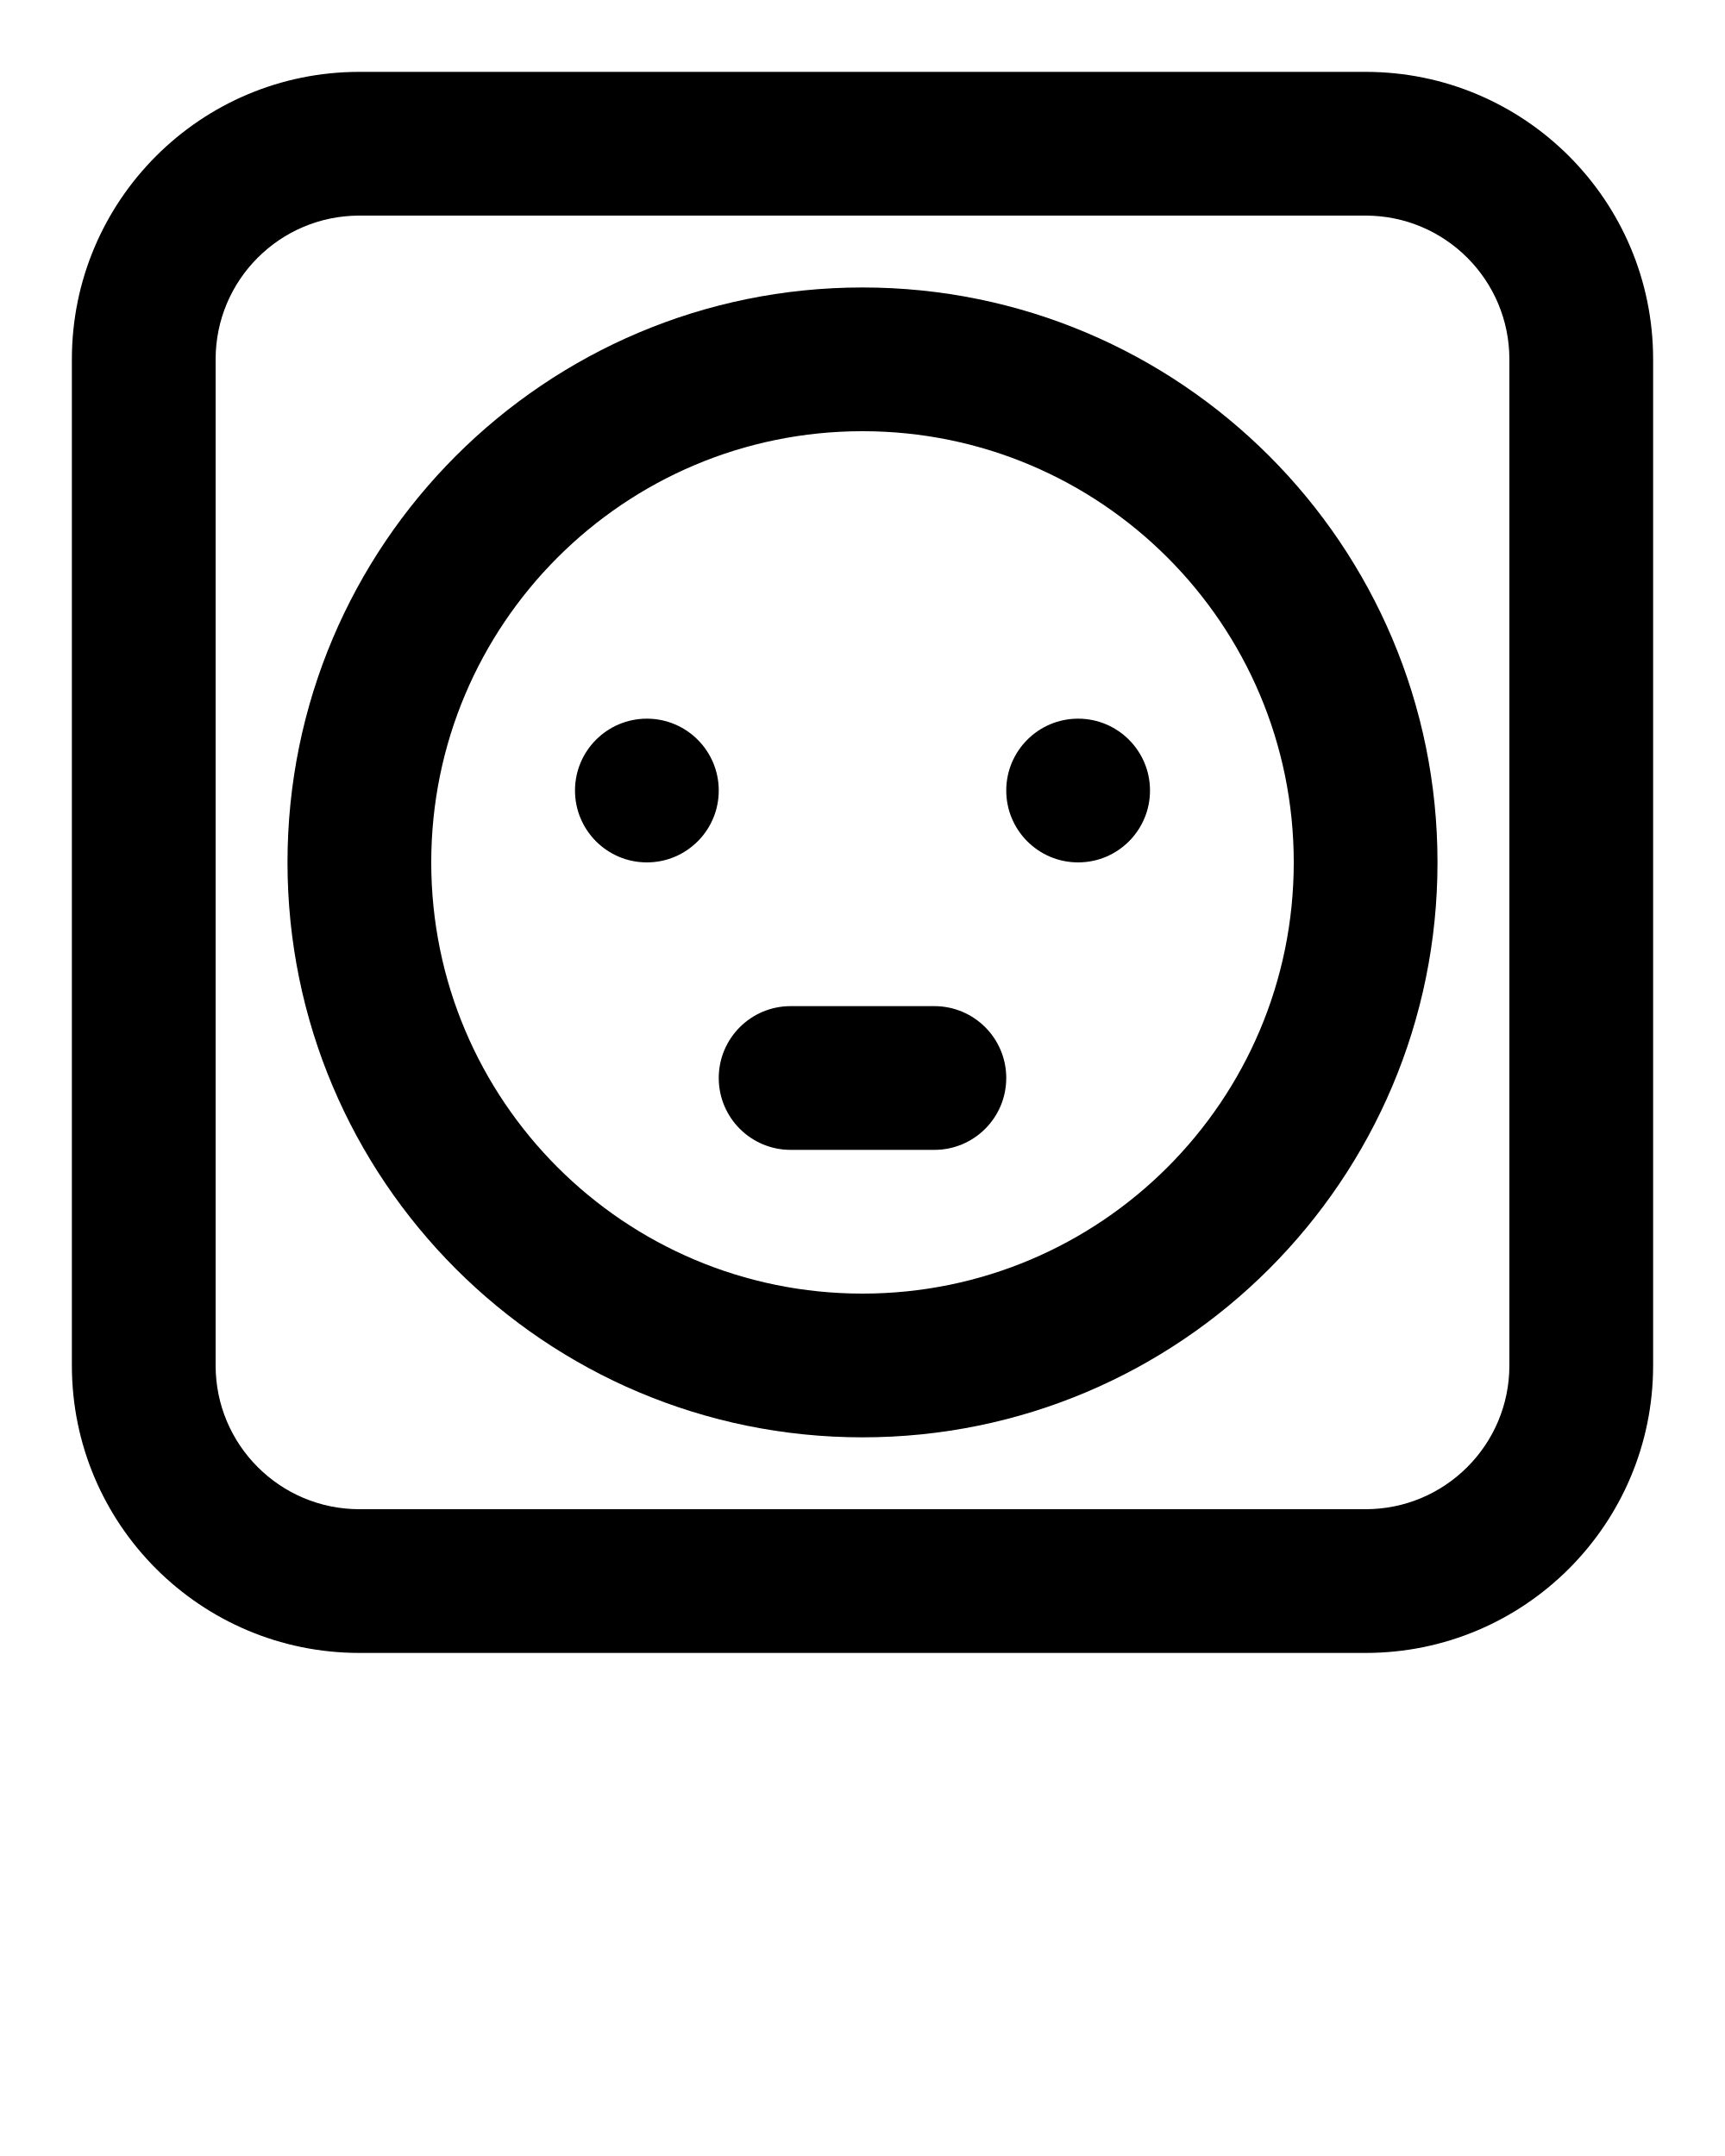
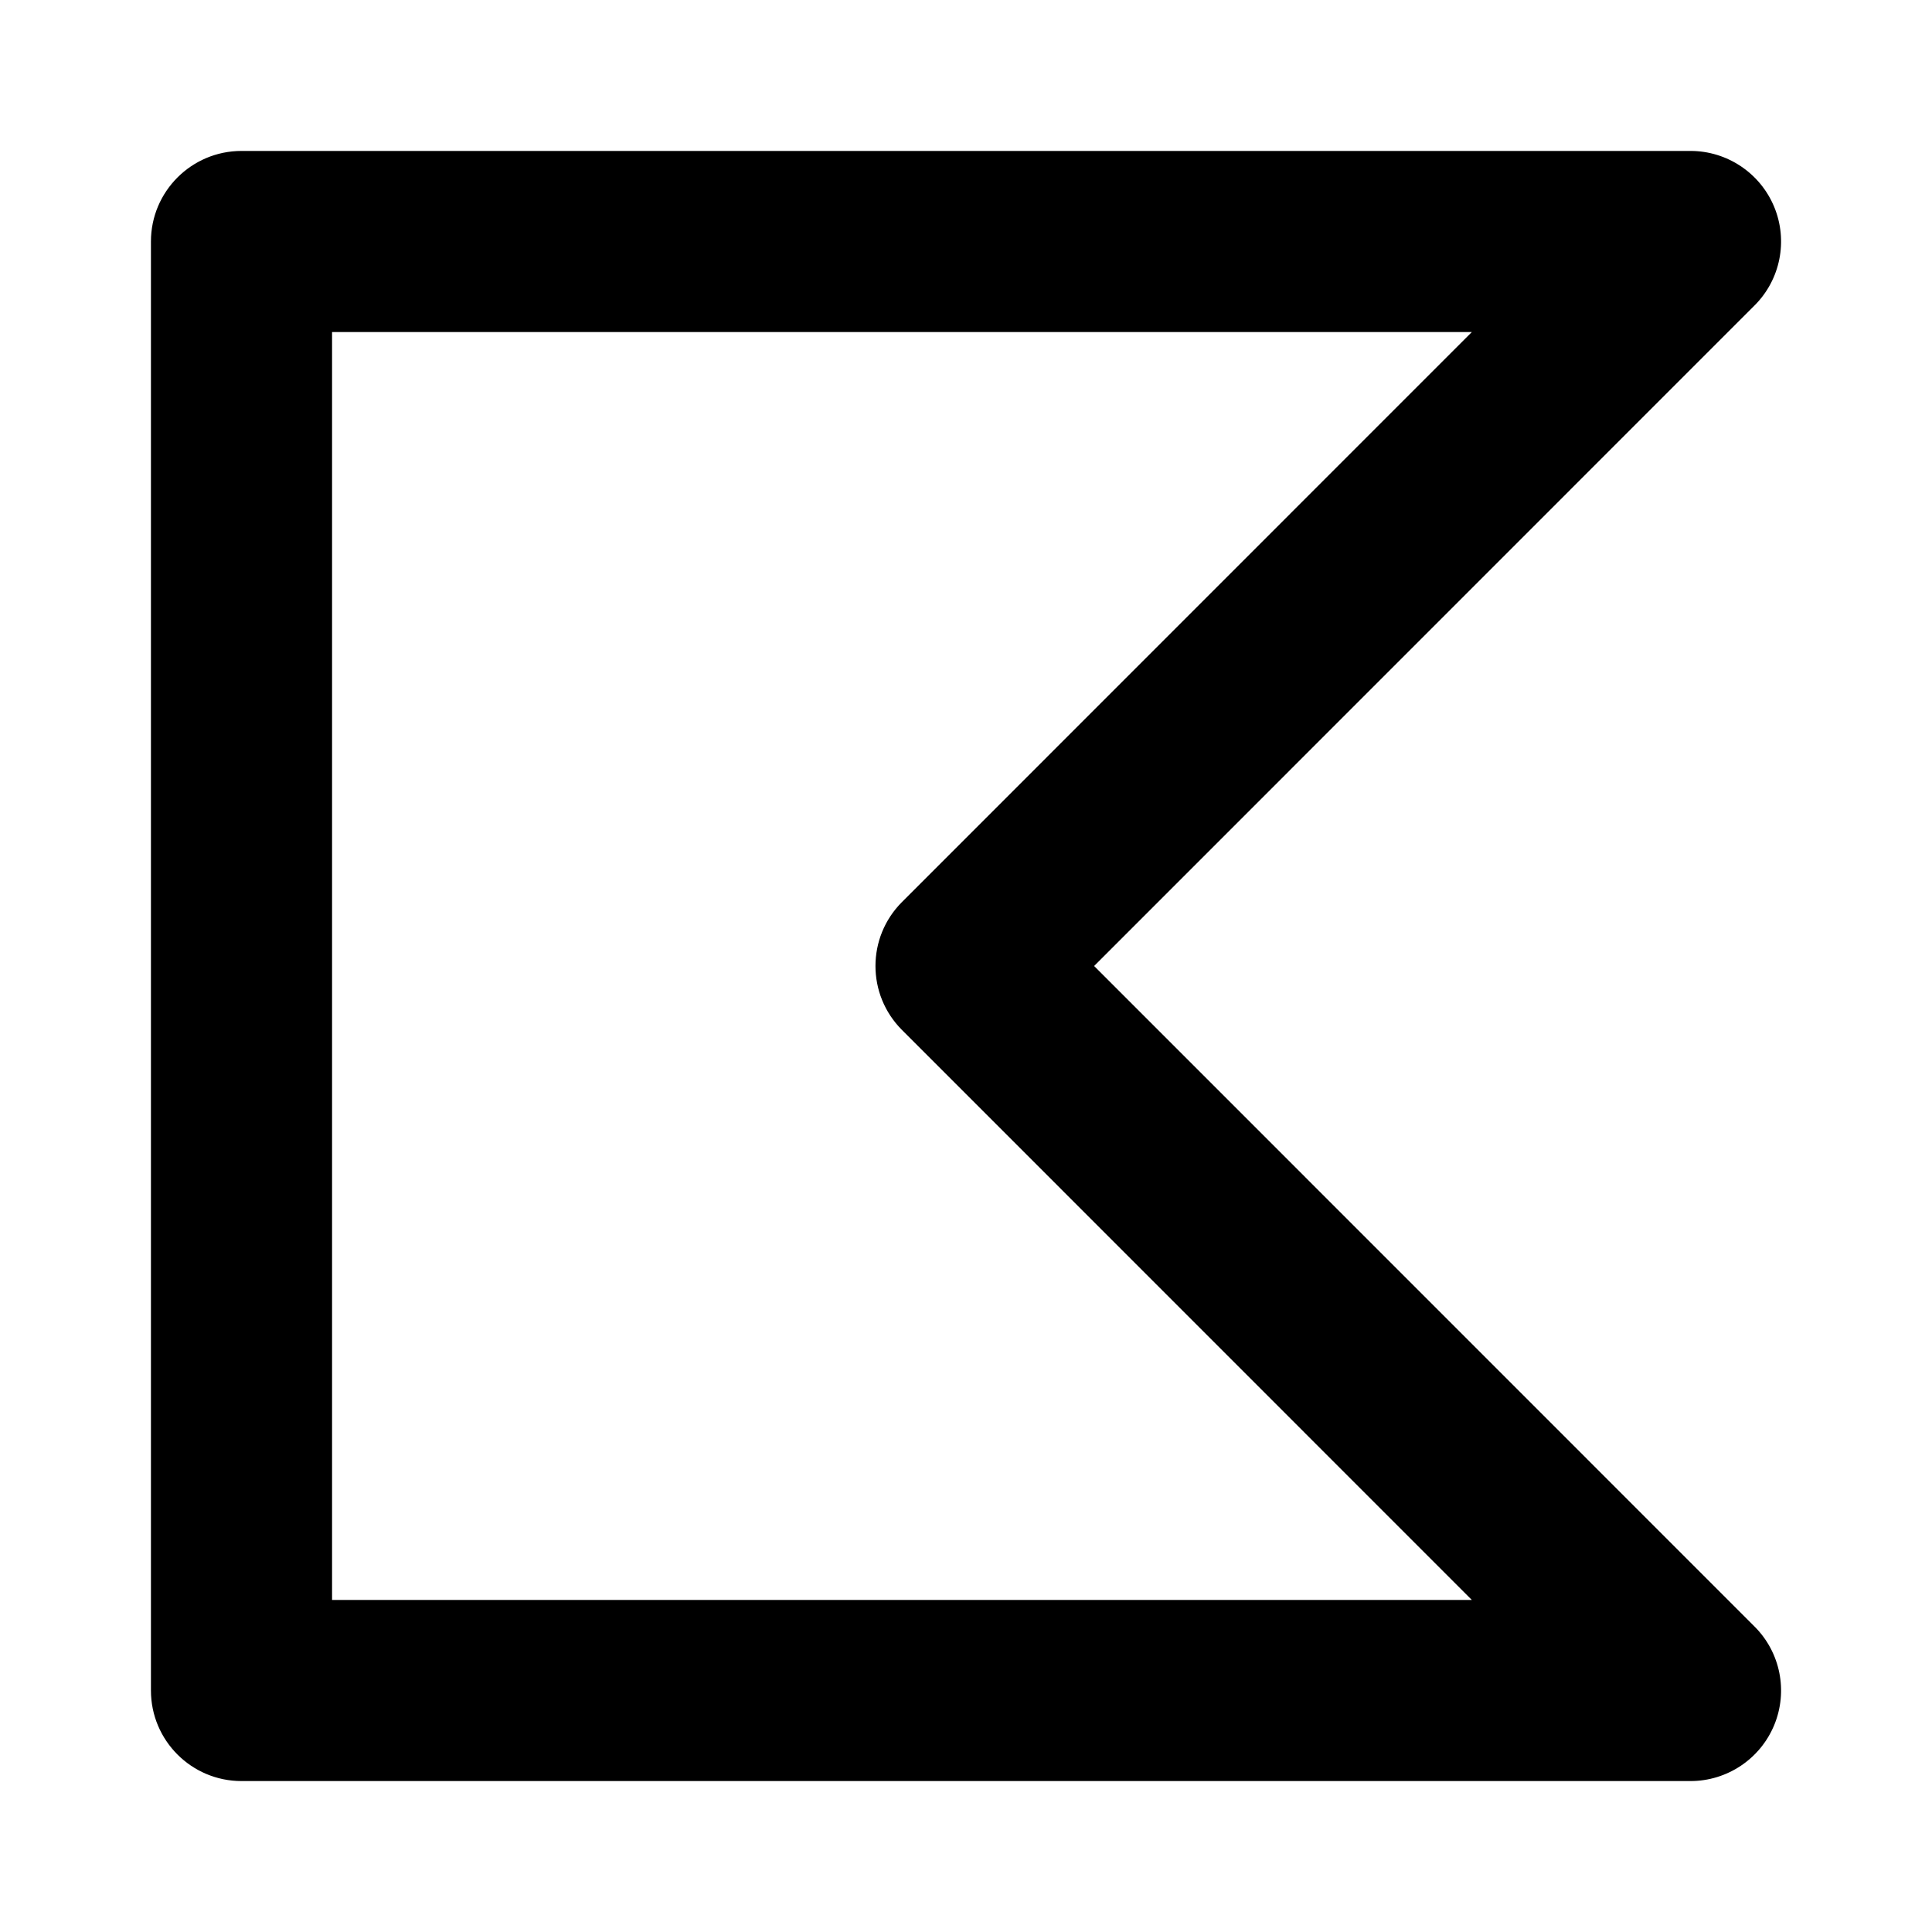
- <svg xmlns="http://www.w3.org/2000/svg" viewBox="0 0 24 30" x="0px" y="0px">
-   <g data-name="plug type  K">
-     <path d="M19,23H5a4,4,0,0,1-4-4V5A4,4,0,0,1,5,1H19a4,4,0,0,1,4,4V19A4,4,0,0,1,19,23ZM5,3A2,2,0,0,0,3,5V19a2,2,0,0,0,2,2H19a2,2,0,0,0,2-2V5a2,2,0,0,0-2-2Z" />
-     <path d="M12,20a8,8,0,1,1,8-8A8,8,0,0,1,12,20ZM12,6a6,6,0,1,0,6,6A6,6,0,0,0,12,6Z" />
-     <circle cx="9" cy="11" r="1" />
-     <circle cx="15" cy="11" r="1" />
-     <path d="M13,16H11a1,1,0,0,1,0-2h2a1,1,0,0,1,0,2Z" />
-   </g>
-   <text x="0" y="39" fill="#000000" font-size="5px" font-weight="bold" font-family="'Helvetica Neue', Helvetica, Arial-Unicode, Arial, Sans-serif">Created by tezar tantular</text>
-   <text x="0" y="44" fill="#000000" font-size="5px" font-weight="bold" font-family="'Helvetica Neue', Helvetica, Arial-Unicode, Arial, Sans-serif">from the Noun Project</text>
+ <svg xmlns="http://www.w3.org/2000/svg" width="800px" height="800px" viewBox="0 0 16 16" fill="none">
+   <path fill-rule="evenodd" clip-rule="evenodd" d="M1.25 2C1.25 1.586 1.586 1.25 2 1.25H14C14.303 1.25 14.577 1.433 14.693 1.713C14.809 1.993 14.745 2.316 14.53 2.53L9.061 8L14.53 13.47C14.745 13.684 14.809 14.007 14.693 14.287C14.577 14.567 14.303 14.75 14 14.75H2C1.586 14.75 1.25 14.414 1.25 14V2ZM2.75 2.75V13.25H12.189L7.47 8.53C7.177 8.237 7.177 7.763 7.47 7.47L12.189 2.75H2.75Z" fill="#000000" />
</svg>
